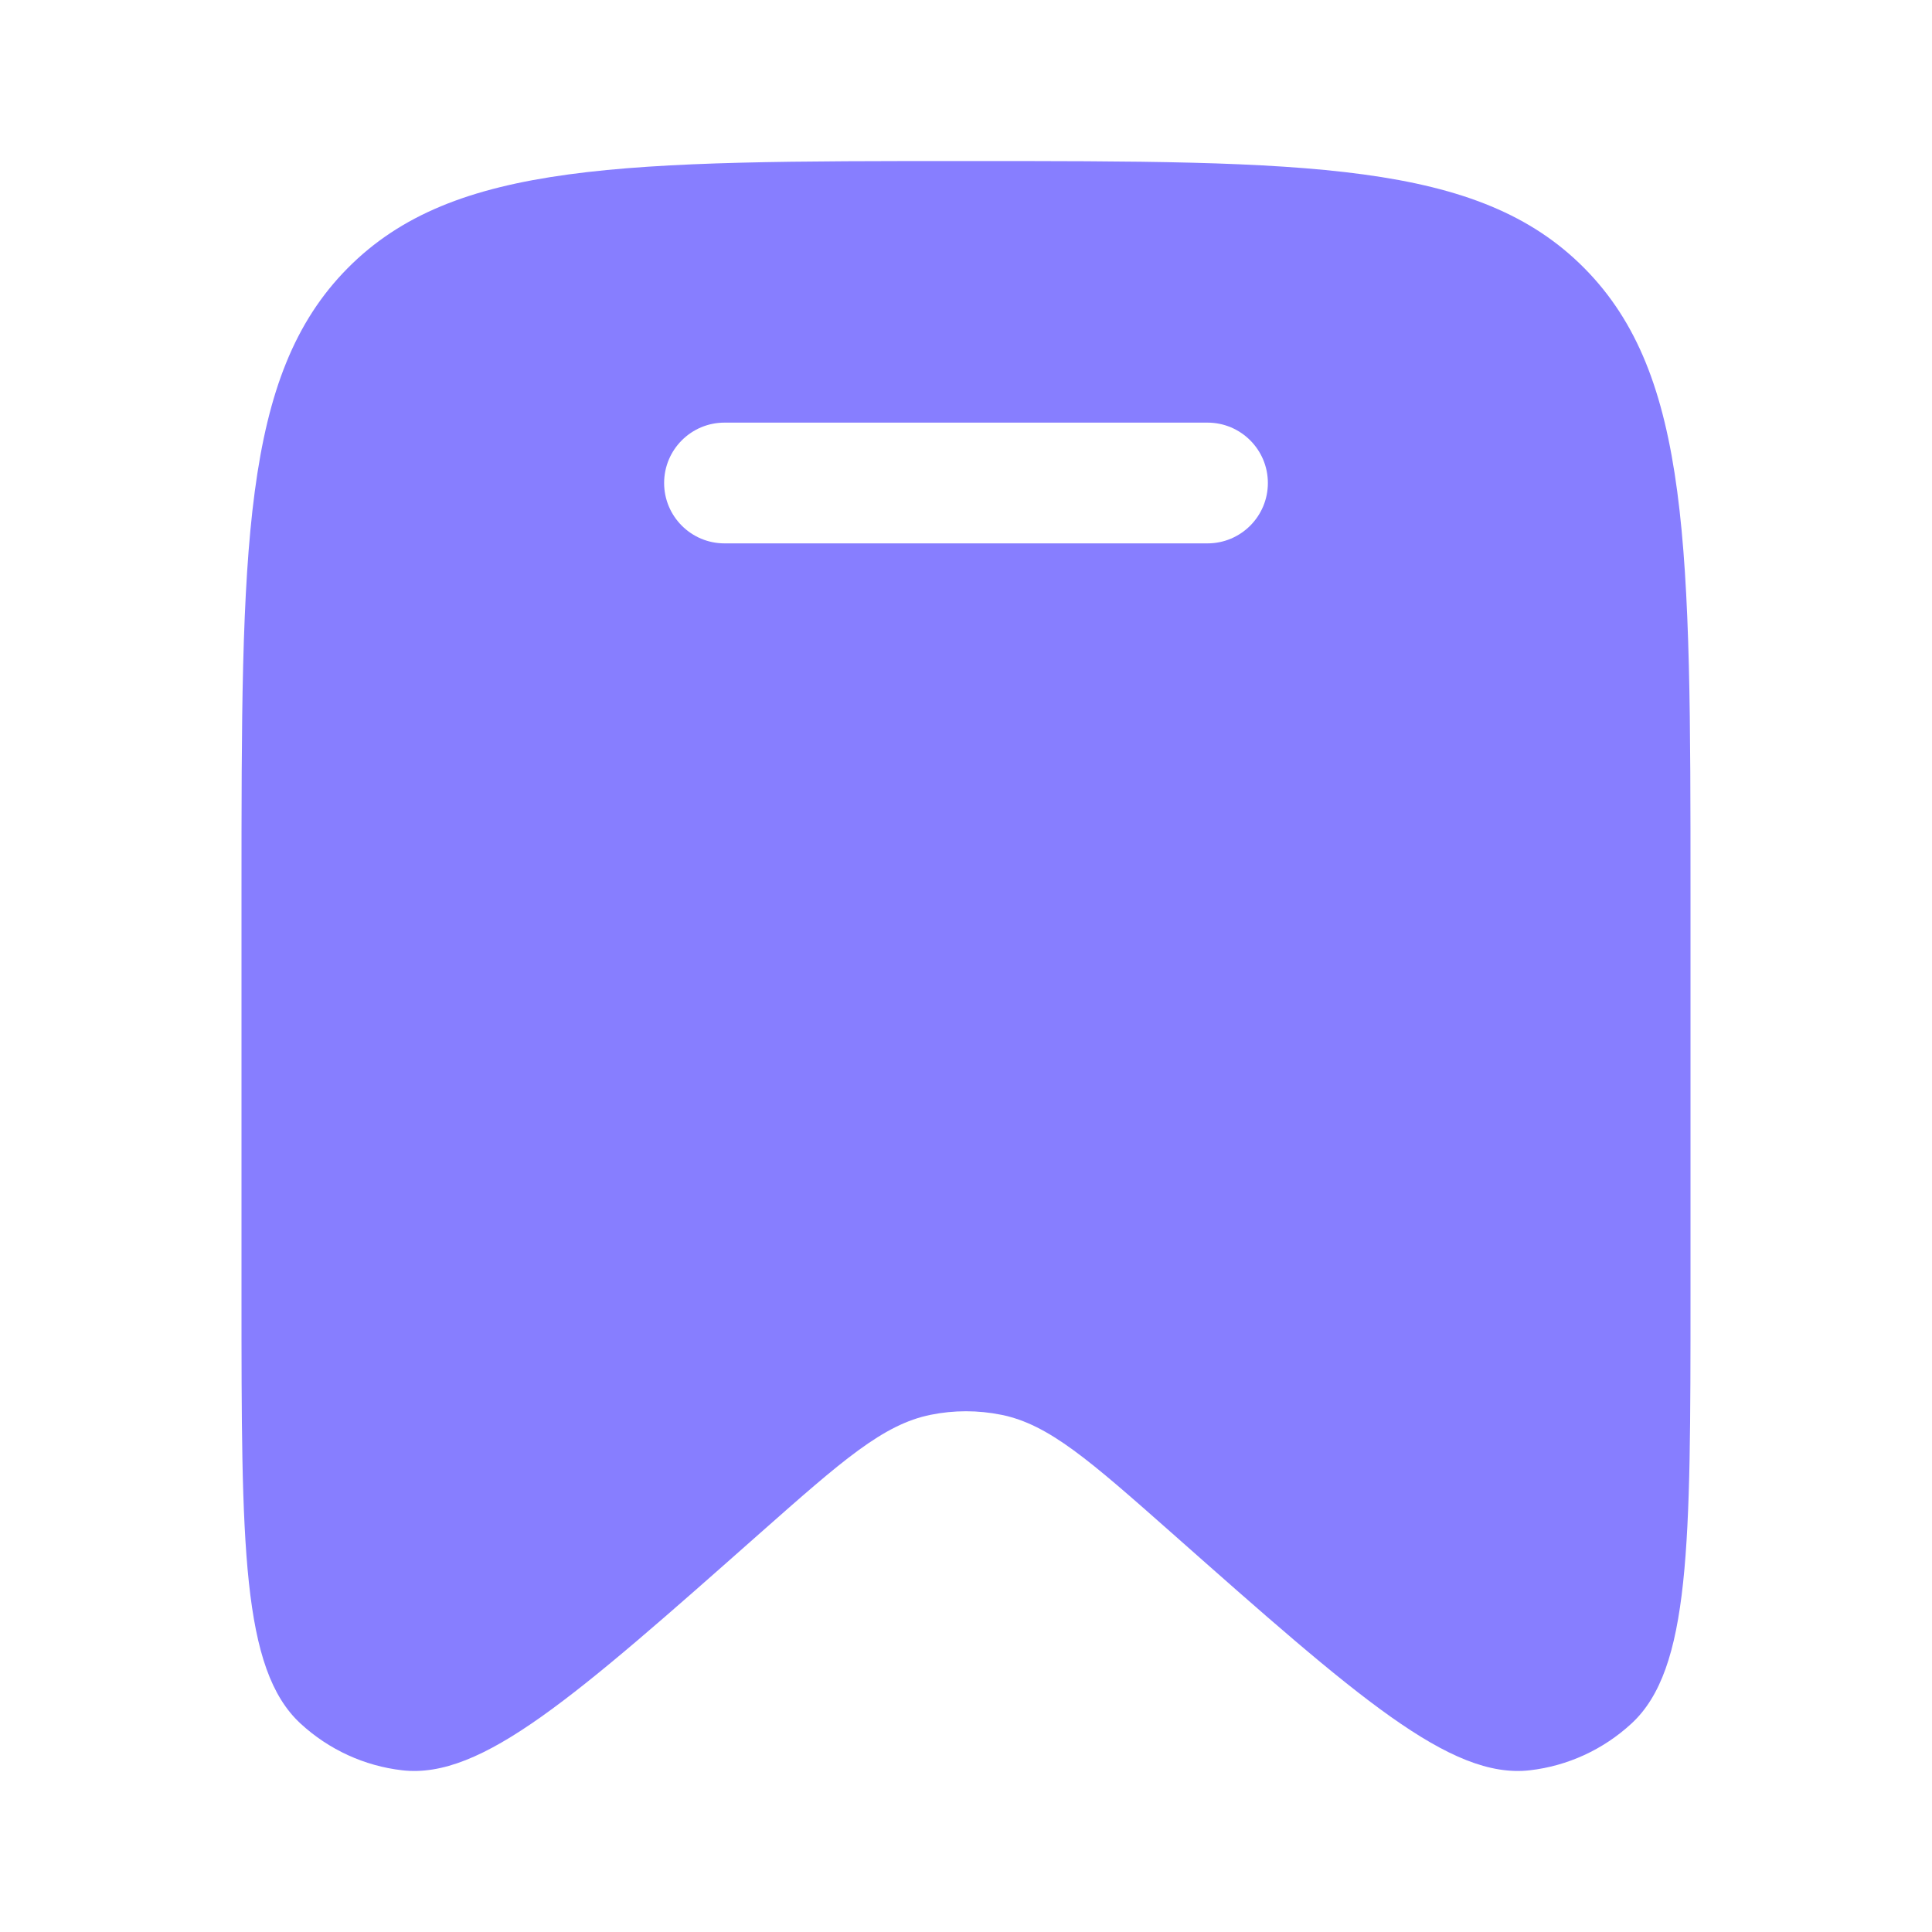
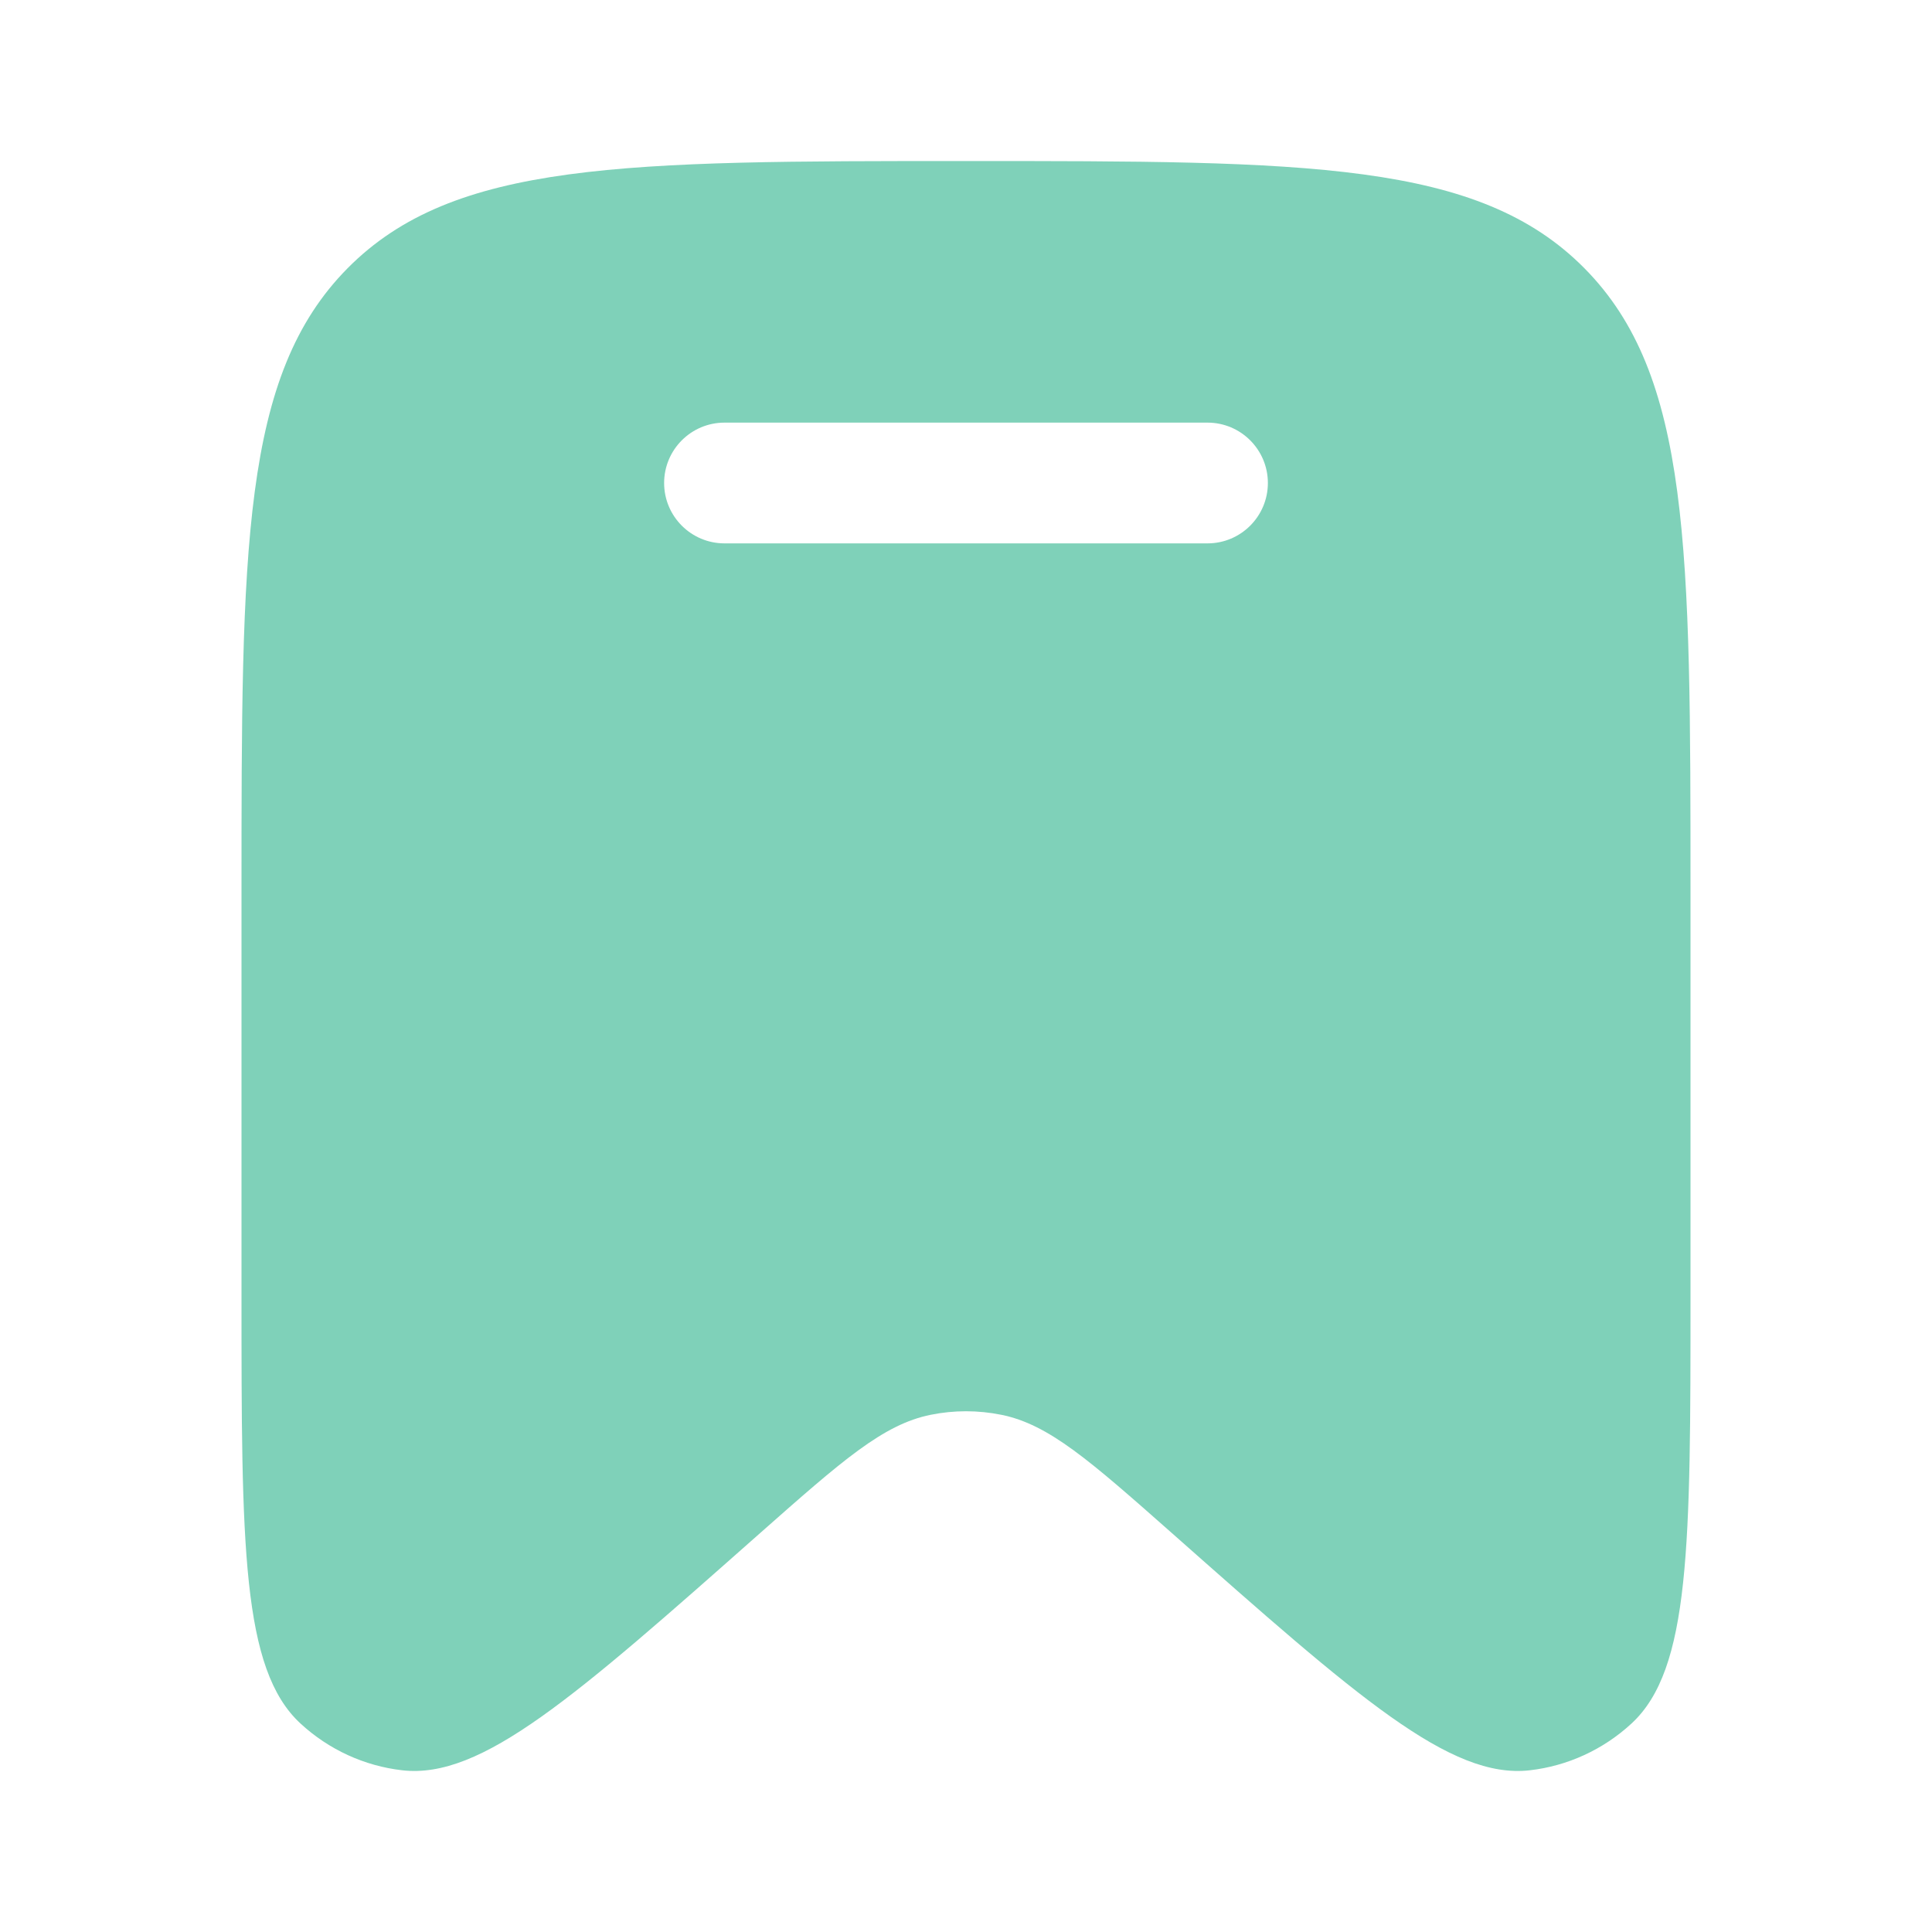
<svg xmlns="http://www.w3.org/2000/svg" width="20" height="20" viewBox="0 0 20 20" fill="none">
-   <path fill-rule="evenodd" clip-rule="evenodd" d="M17.5 9.248V13.409C17.5 15.989 17.5 17.28 16.888 17.843C16.596 18.112 16.228 18.281 15.836 18.326C15.013 18.42 14.053 17.571 12.132 15.871C11.282 15.12 10.858 14.745 10.366 14.646C10.124 14.597 9.875 14.597 9.634 14.646C9.142 14.745 8.718 15.12 7.868 15.871C5.947 17.571 4.987 18.42 4.164 18.326C3.772 18.281 3.404 18.112 3.112 17.843C2.5 17.28 2.5 15.989 2.5 13.409V9.248C2.5 5.674 2.5 3.887 3.598 2.777C4.697 1.667 6.464 1.667 10 1.667C13.536 1.667 15.303 1.667 16.402 2.777C17.5 3.887 17.5 5.674 17.5 9.248ZM6.875 5C6.875 4.655 7.155 4.375 7.5 4.375H12.5C12.845 4.375 13.125 4.655 13.125 5C13.125 5.345 12.845 5.625 12.5 5.625H7.5C7.155 5.625 6.875 5.345 6.875 5Z" fill="#877EFF" />
+   <path fill-rule="evenodd" clip-rule="evenodd" d="M17.5 9.248V13.409C17.5 15.989 17.5 17.28 16.888 17.843C16.596 18.112 16.228 18.281 15.836 18.326C15.013 18.42 14.053 17.571 12.132 15.871C11.282 15.12 10.858 14.745 10.366 14.646C10.124 14.597 9.875 14.597 9.634 14.646C9.142 14.745 8.718 15.12 7.868 15.871C5.947 17.571 4.987 18.42 4.164 18.326C3.772 18.281 3.404 18.112 3.112 17.843C2.5 17.28 2.5 15.989 2.5 13.409V9.248C2.5 5.674 2.5 3.887 3.598 2.777C4.697 1.667 6.464 1.667 10 1.667C13.536 1.667 15.303 1.667 16.402 2.777C17.5 3.887 17.5 5.674 17.5 9.248ZM6.875 5C6.875 4.655 7.155 4.375 7.5 4.375H12.5C12.845 4.375 13.125 4.655 13.125 5C13.125 5.345 12.845 5.625 12.5 5.625H7.5C7.155 5.625 6.875 5.345 6.875 5Z" fill="#7FD1B9" />
</svg>
